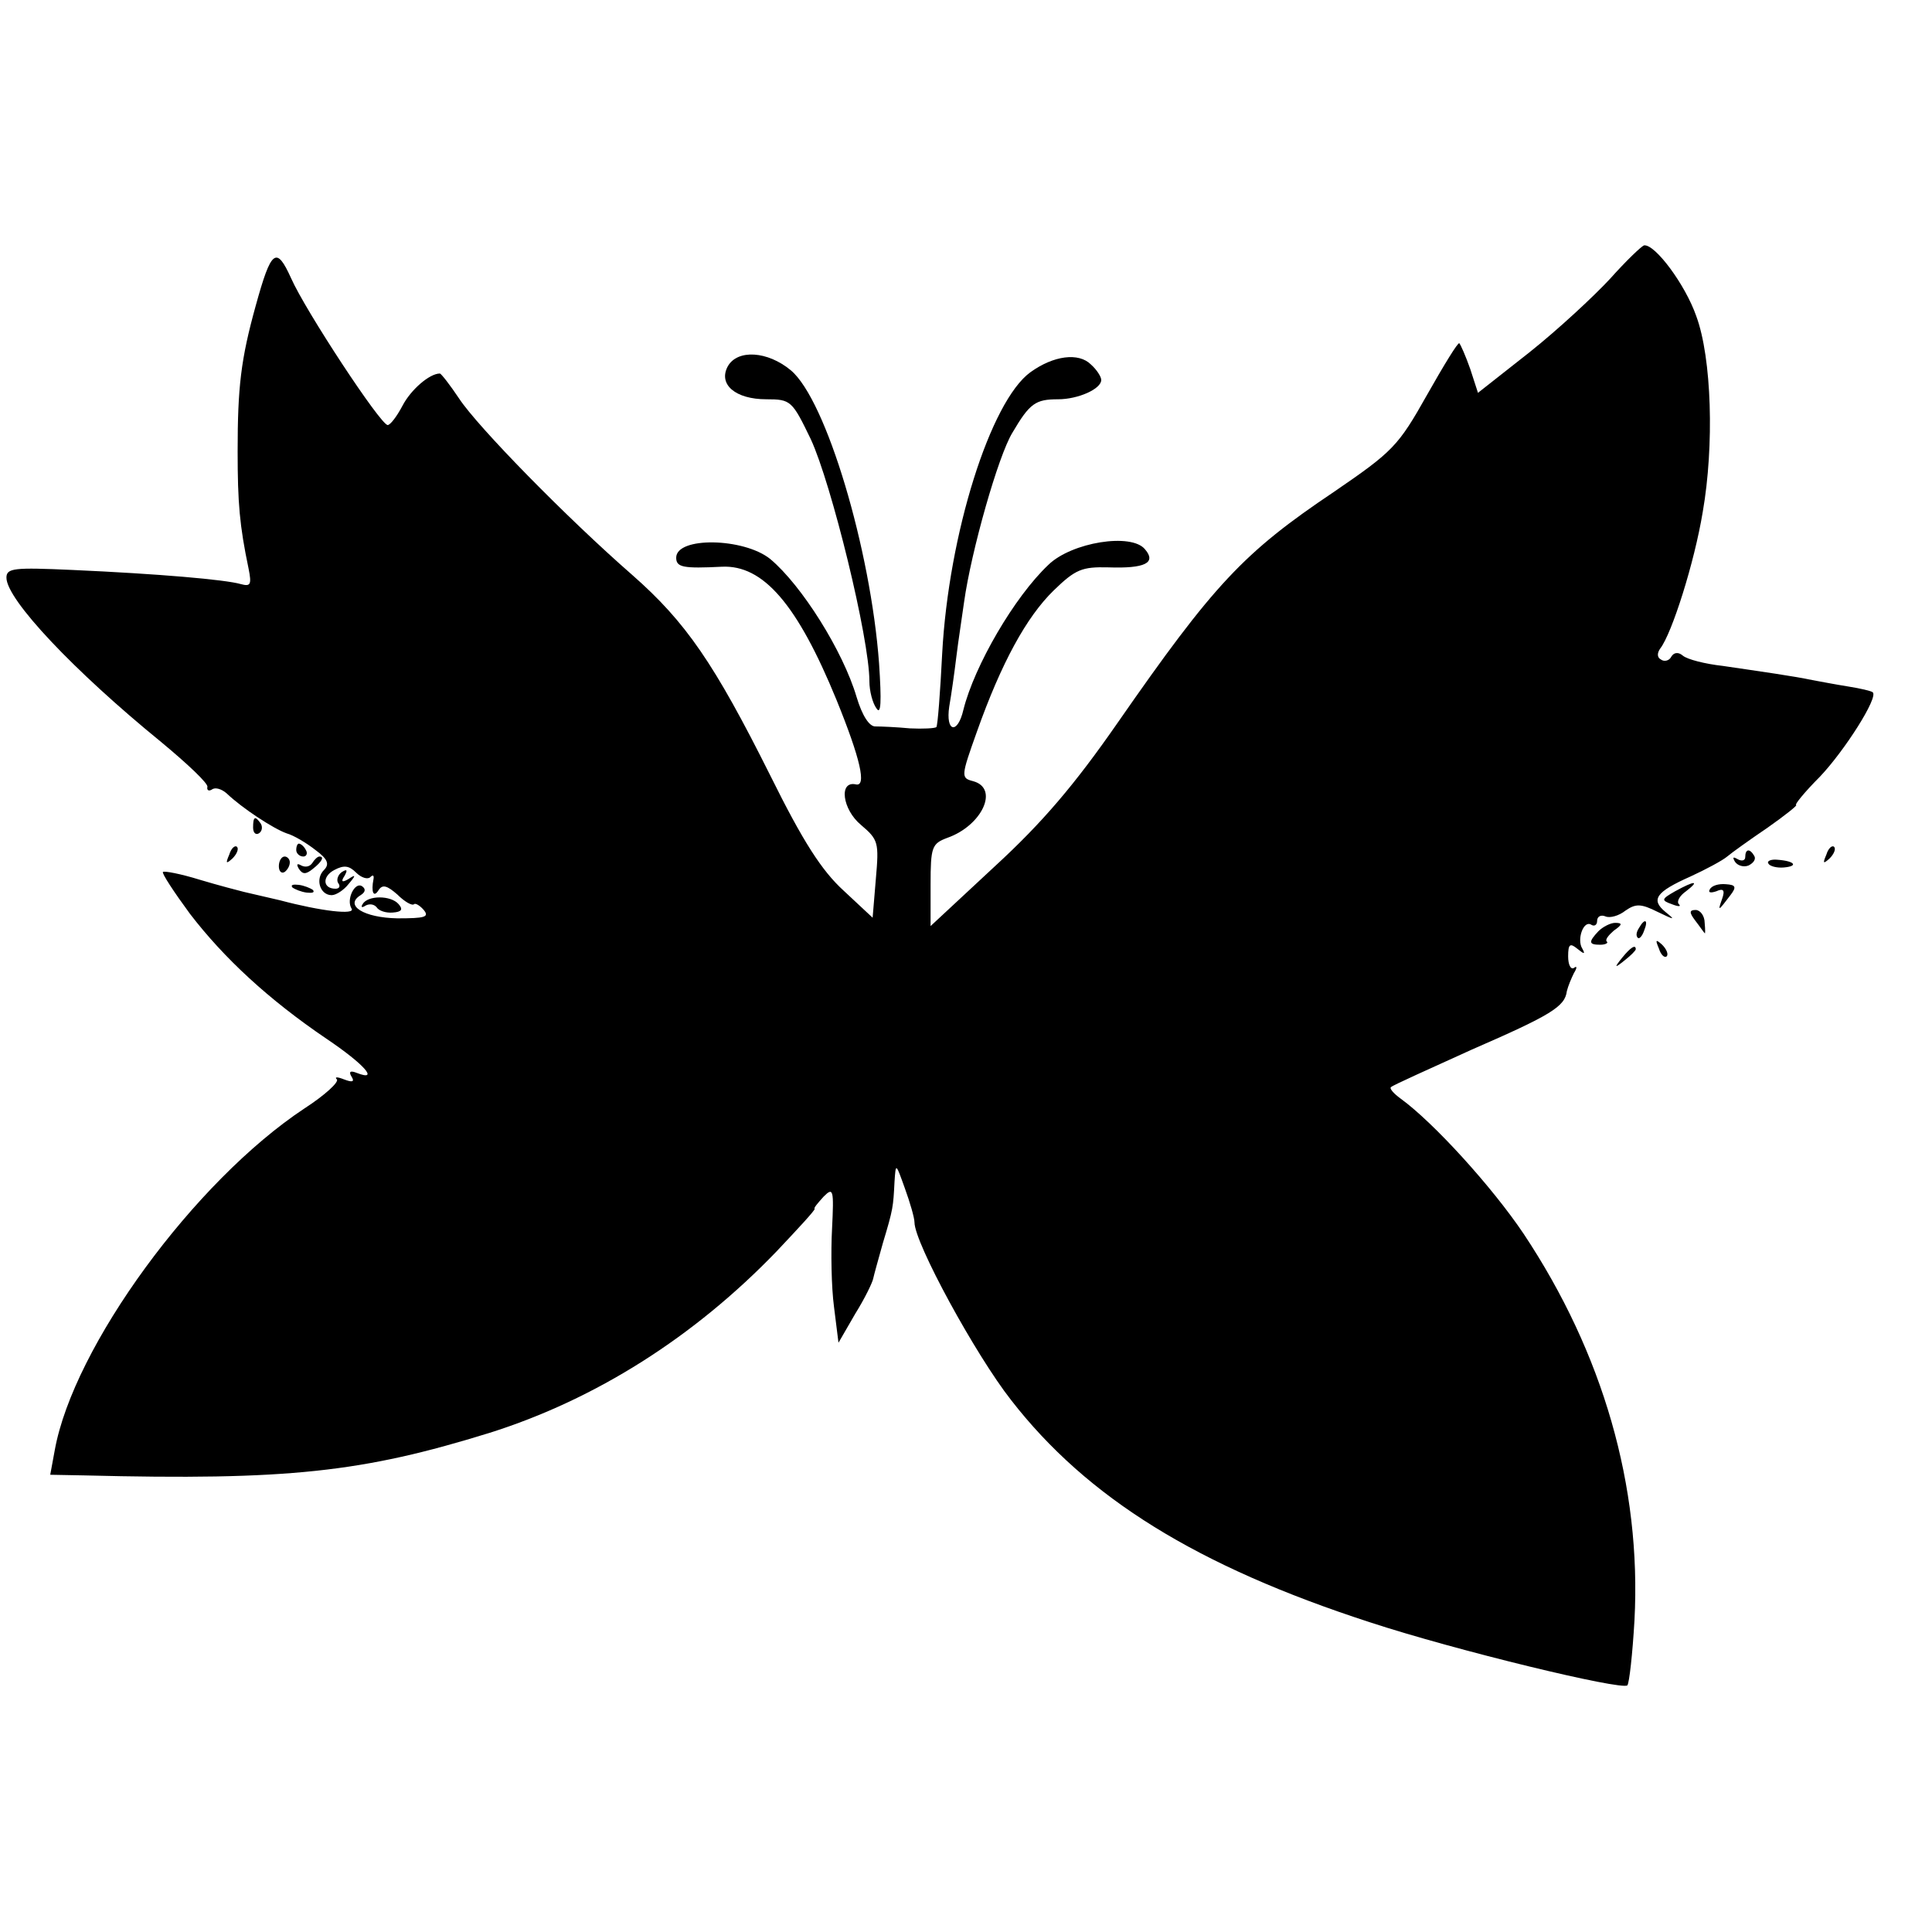
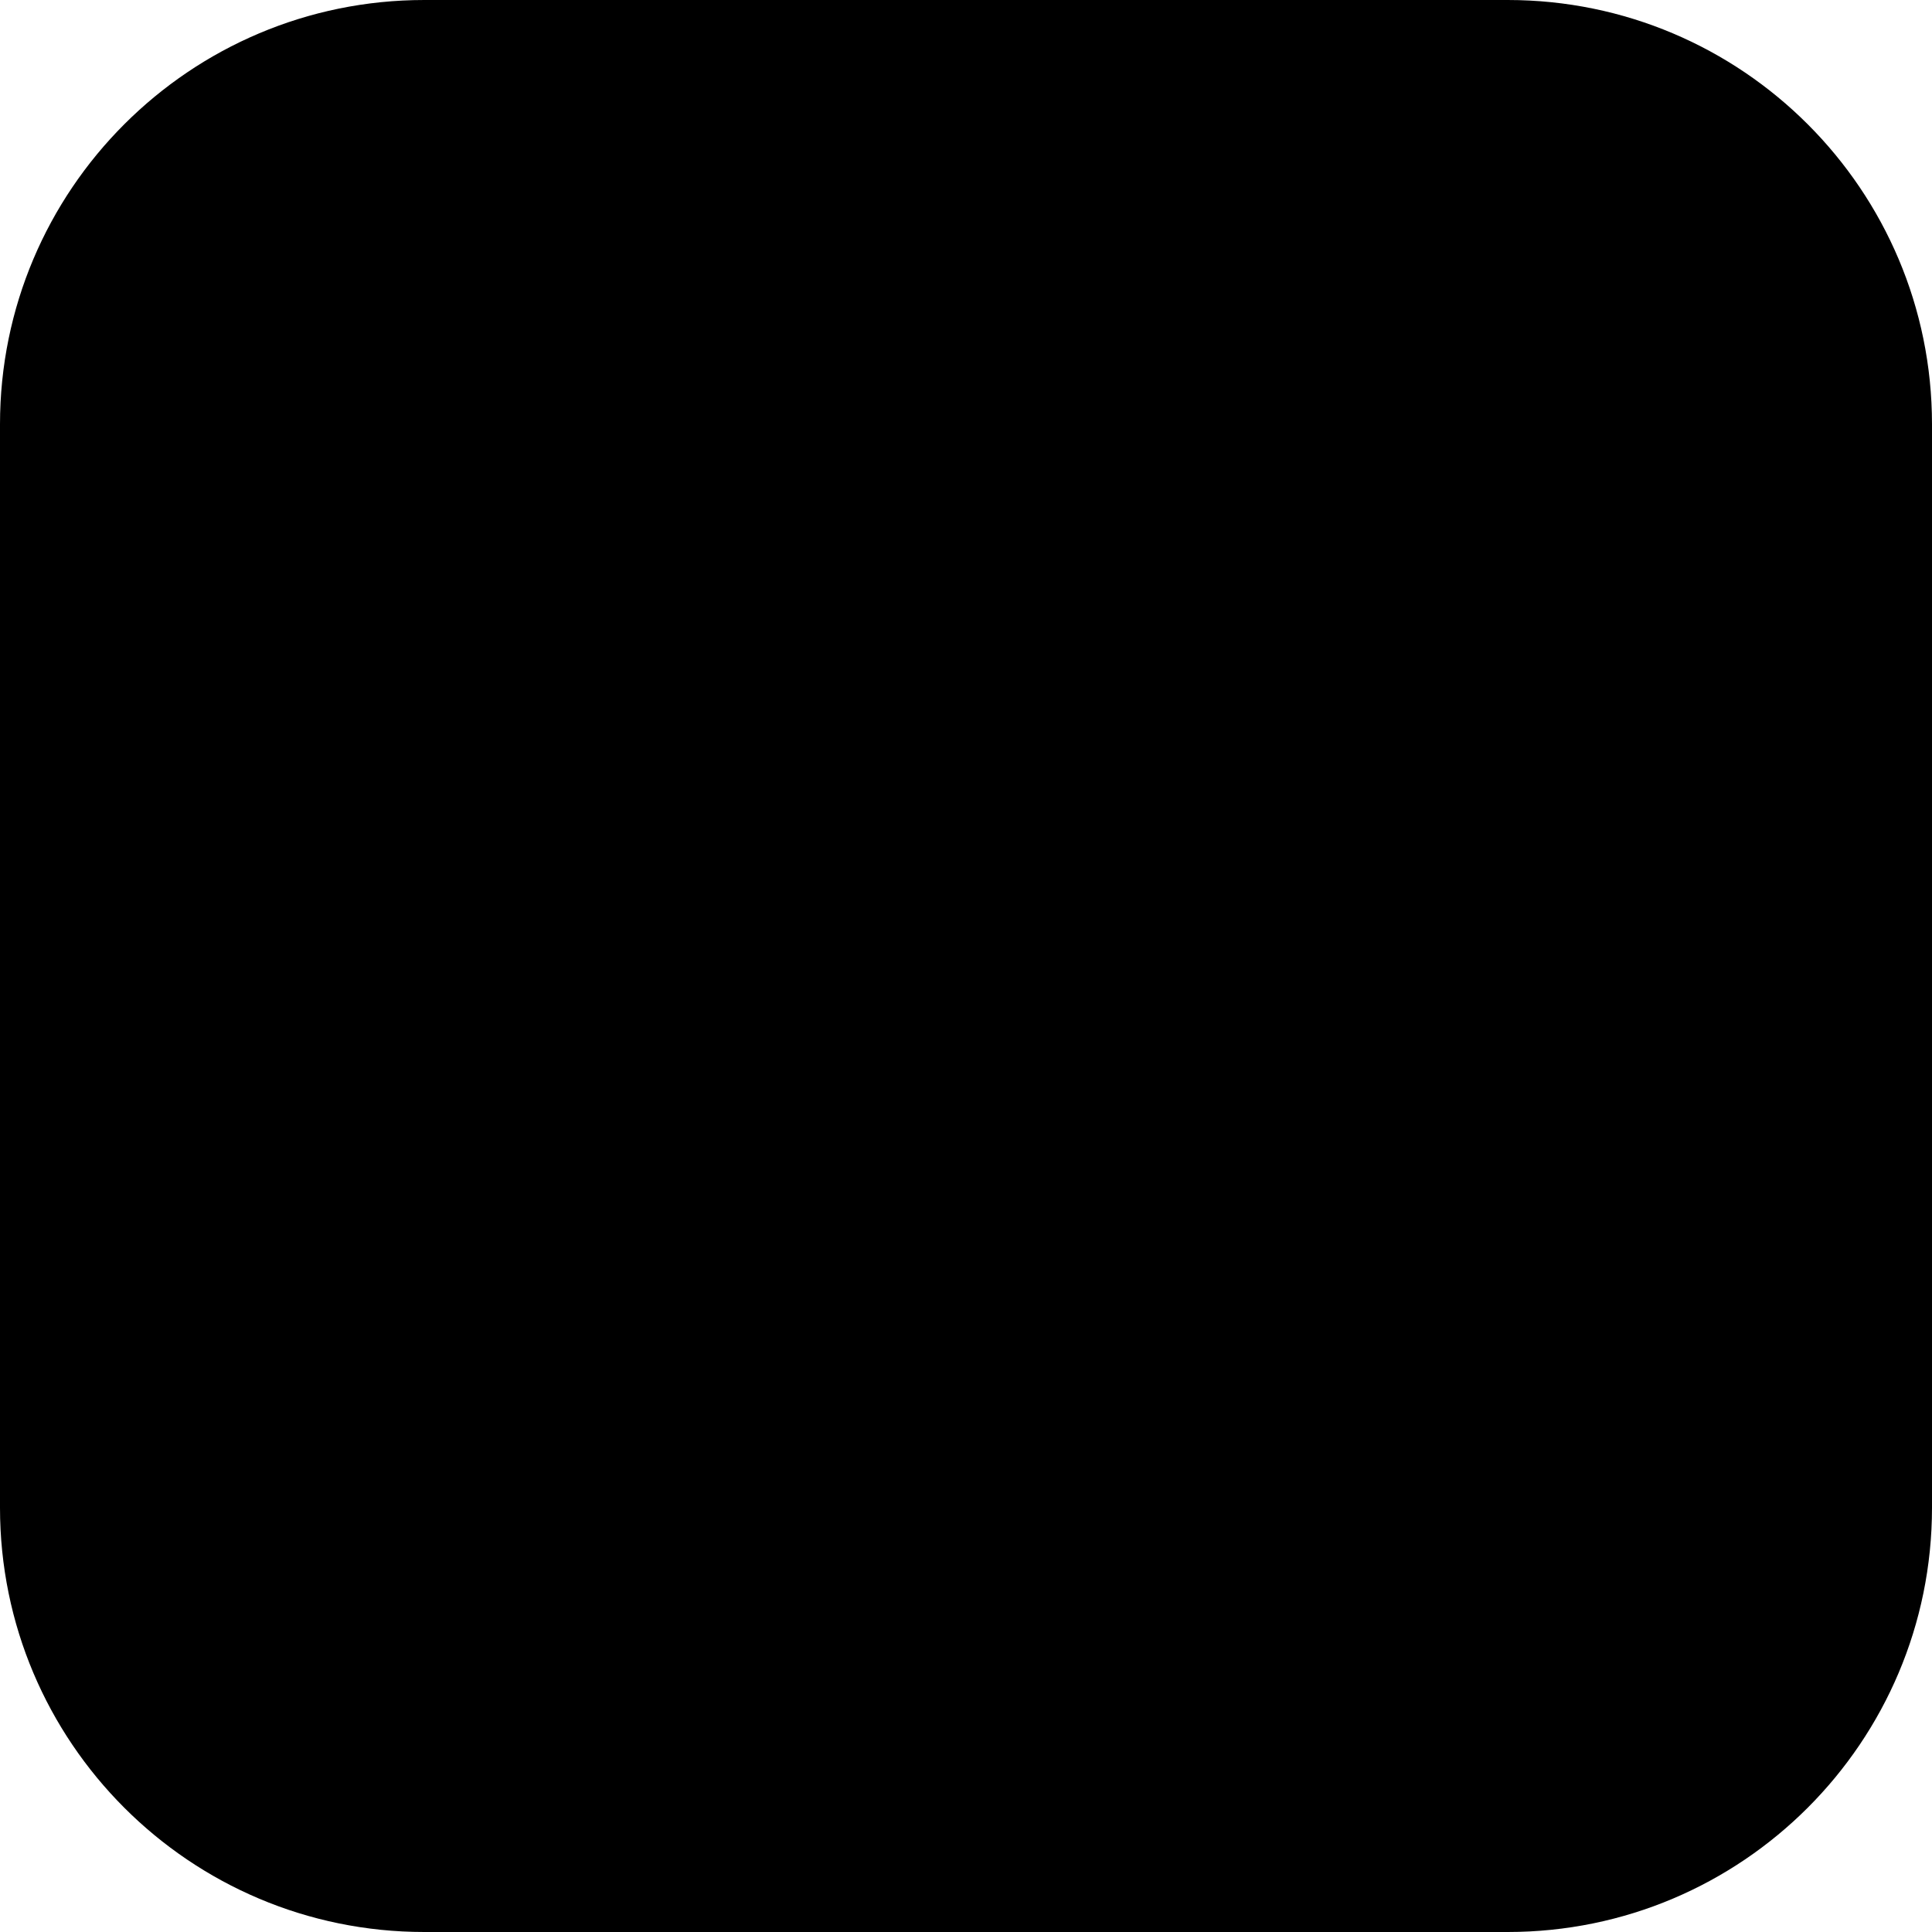
- <svg xmlns="http://www.w3.org/2000/svg" version="1" width="400" height="400" viewBox="0 0 300 300">
-   <path d="M250 43.3c-2.5 2.7-8.1 7.9-12.5 11.4l-8 6.3-1.2-3.7c-.7-2-1.5-3.8-1.7-4-.2-.2-2.4 3.4-5 8-4.5 8-5.3 8.8-14.5 15.1-14 9.4-18.6 14.3-33.6 35.9-6.6 9.5-11.6 15.4-19 22.2l-10 9.3v-6.4c0-5.9.2-6.4 2.6-7.3 5.4-1.9 8.1-7.7 4-8.8-1.9-.5-1.9-.7.6-7.7 3.8-10.7 7.7-17.8 11.9-21.9 3.4-3.3 4.4-3.7 8.5-3.6 5.7.2 7.5-.7 5.7-2.8-2.1-2.6-11.4-1.1-15 2.4-5.3 5-11.5 15.7-13.2 22.5-.9 3.9-2.8 3.5-2.2-.5.3-1.7.8-5.2 1.1-7.7.3-2.5.9-6.3 1.2-8.5 1.1-7.9 5.3-22.7 7.5-26.3 2.7-4.6 3.6-5.2 7.1-5.2 3.1 0 6.7-1.6 6.7-3 0-.5-.7-1.6-1.6-2.4-1.9-1.9-5.8-1.4-9.4 1.2-6.2 4.5-12.7 25.1-13.7 43.7-.3 6-.7 11.2-.9 11.4-.2.2-2.1.3-4.1.2-2.1-.2-4.5-.3-5.4-.3-.9 0-2-1.6-2.9-4.6-2.1-7.1-8.5-17.3-13.4-21.4-4.1-3.3-14.6-3.5-14.6-.2 0 1.5 1.1 1.7 7.1 1.4 6.4-.3 11.7 5.8 17.8 20.7 3.7 9.1 4.7 13.5 3 13.1-2.7-.6-2.1 3.9.8 6.3 2.7 2.3 2.8 2.7 2.3 8.4l-.5 6-4.5-4.2c-3.4-3.1-6.3-7.6-11.4-17.9-8.7-17.4-13.1-23.8-21.4-31.1-10.2-8.9-24-23-26.9-27.4-1.4-2.1-2.8-3.9-3-3.9-1.6 0-4.5 2.5-5.8 5-.9 1.7-1.9 3-2.3 3-1.1 0-12.8-17.8-15-22.8-2.3-5.1-3.1-4.4-5.5 4.3-2.3 8.3-2.8 12.6-2.8 22.6 0 8 .3 11.5 1.7 18.2.5 2.5.3 2.8-1.2 2.4-2.4-.7-12.8-1.6-26.2-2.2-9-.4-10.2-.3-10.2 1.2 0 3.4 10.5 14.5 24 25.5 4.1 3.4 7.4 6.5 7.2 7-.1.5.2.7.7.4.5-.4 1.5-.1 2.3.6 2.4 2.3 7.3 5.5 9.3 6.2 1.1.3 3.1 1.5 4.5 2.6 1.9 1.4 2.2 2.2 1.3 3.1-1.4 1.4-.6 3.9 1.2 3.9.7 0 1.9-.8 2.6-1.7 1.2-1.4 1.2-1.6 0-.8-1 .6-1.2.4-.6-.5.5-.9.4-1.1-.4-.6-.6.4-.9 1.2-.6 1.7.4.5.2.9-.4.9-2 0-2.1-1.9-.2-2.9 1.5-.8 2.3-.7 3.4.4.8.8 1.8 1.1 2.2.7.4-.4.6-.3.5.3-.4 2 0 3 .8 1.7.6-.9 1.3-.7 2.9.7 1.1 1.1 2.3 1.8 2.6 1.5.2-.2.9.2 1.5.9.9 1.1.2 1.3-4.1 1.3-5.2-.1-8.3-2-5.7-3.6.8-.5.8-1 .2-1.4-1.1-.7-2.5 2.1-1.6 3.5.6 1-4.7.4-11.1-1.3-2.2-.5-4.7-1.1-5.6-1.3-.8-.2-3.9-1-6.9-1.9-2.9-.9-5.5-1.4-5.7-1.2-.2.2 1.7 3.1 4.2 6.5 5.3 6.9 12.2 13.3 21.2 19.4 5.8 3.9 8.3 6.7 4.7 5.3-1-.4-1.3-.2-.8.6s.1.9-1.2.4c-1-.4-1.5-.4-1.1 0 .4.4-1.9 2.5-5 4.5-17.1 11.3-35.9 37-38.8 53.1l-.7 3.8 5.3.1c31.7.8 43.2-.5 62.9-6.6 16.5-5.2 31.8-14.9 44.6-28.2 3.3-3.5 6-6.4 5.9-6.6-.2-.1.5-.9 1.4-1.9 1.5-1.5 1.6-1.1 1.3 5-.2 3.6-.1 9.1.3 12.1l.7 5.6 2.6-4.5c1.5-2.4 2.7-4.9 2.8-5.5.1-.5.8-3 1.5-5.5 1.6-5.3 1.6-5.6 1.8-9.5.2-3 .2-2.9 1.6 1 .8 2.2 1.5 4.6 1.5 5.3 0 3.2 9.5 20.6 15 27.6 11.8 15.2 28.9 25.8 55.7 34.5 13.4 4.4 39.1 10.6 40 9.8.3-.4.8-4.9 1.1-10.1 1.1-20.8-4.9-41.5-17.2-60-4.9-7.3-14-17.3-19.1-21-1.1-.8-1.8-1.6-1.5-1.8.3-.3 5.9-2.8 12.5-5.8 12.4-5.4 14.5-6.7 14.8-9.1.2-.8.7-2 1.1-2.8.5-.8.5-1.2 0-.8-.5.3-.9-.5-.9-1.8 0-1.9.3-2.1 1.4-1.2 1.1.9 1.3.9.8 0-.9-1.4.2-4.5 1.4-3.7.5.3.9 0 .9-.6 0-.7.6-1 1.3-.7.7.3 2.1-.1 3.1-.9 1.6-1.1 2.4-1.1 5 .2 2.7 1.3 2.8 1.3 1.2 0-2.3-1.9-1.5-3.1 3.9-5.5 2.4-1.1 5-2.5 5.7-3.1.7-.6 3.5-2.6 6.3-4.5 2.7-1.9 4.7-3.5 4.4-3.5-.3 0 1.3-2 3.7-4.4 3.8-4 9.1-12.3 8.2-13.1-.2-.2-1.9-.6-3.8-.9-1.9-.3-4.5-.8-5.6-1-2.8-.6-7.8-1.3-13.9-2.2-2.7-.3-5.5-1-6.2-1.6-.7-.6-1.4-.5-1.8.2-.3.6-1.1.8-1.6.4-.6-.3-.6-1-.1-1.7 1.8-2.3 5.3-13.3 6.6-21.2 1.8-10.3 1.4-23.9-1-30.4-1.7-4.9-6.4-11.2-8.1-11-.4.1-2.8 2.4-5.3 5.2z" />
-   <path d="M113 56.9c-1.5 2.8 1.2 5.1 6 5.1 3.8 0 4 .2 6.9 6.2 3.2 6.9 9.1 30.9 9.1 37.6 0 1.5.5 3.4 1.1 4.2.7 1.1.8-1 .4-7-1.3-17.7-8.2-40.9-13.7-45.5-3.6-3-8.3-3.3-9.8-.6zM39.3 128.5c0 .8.4 1.2.9.9.5-.3.6-1 .3-1.5-.9-1.3-1.2-1.1-1.2.6zM35.6 132.7c-.6 1.4-.5 1.5.5.6.7-.7 1-1.5.7-1.8-.3-.3-.9.2-1.2 1.2zM46 132c0 .5.5 1 1.1 1 .5 0 .7-.5.4-1-.3-.6-.8-1-1.1-1-.2 0-.4.4-.4 1zM283.6 132.7c-.6 1.4-.5 1.5.5.6.7-.7 1-1.5.7-1.8-.3-.3-.9.2-1.2 1.2zM271 133.1c0 .5-.5.7-1.2.3-.7-.4-.8-.3-.4.4.4.6 1.3.9 2.1.6.8-.4 1.2-1 .9-1.5-.7-1.2-1.4-1.1-1.4.2zM43.3 134.5c0 .8.4 1.2.9.9.4-.3.8-.9.8-1.5 0-.5-.4-.9-.8-.9-.5 0-.9.7-.9 1.5zM48.5 134c-.4.6-1.1.7-1.7.4-.7-.4-.8-.2-.4.5.6.9 1.1.9 2.2 0 1.4-1.1 1.8-1.9 1-1.9-.3 0-.8.5-1.1 1zM274.6 134.1c.2.4 1.3.7 2.4.6 2.3-.2 1.7-1-1-1.2-1-.1-1.7.2-1.4.6zM45.4 137.8c.4.3 1.4.7 2.2.8.9.1 1.3 0 1-.4-.4-.3-1.4-.7-2.2-.8-.9-.1-1.3 0-1 .4zM260.1 138.4c-2.1 1.2-2.2 1.4-.5 2 1 .4 1.5.4 1.1 0-.4-.4.1-1.3 1.1-2 2.2-1.7 1.4-1.7-1.7 0zM265.5 138.1c-.3.5.1.6 1 .3 1.1-.5 1.4-.2.9 1.2-.7 2-.6 1.9 1.3-.6 1-1.3.8-1.6-.7-1.7-1.1-.1-2.2.2-2.5.8zM56.3 140.4c-.3.5-.1.6.5.2.6-.3 1.3-.2 1.7.3.3.5 1.4.9 2.5.8 1.4-.1 1.6-.5.9-1.3-1.2-1.4-4.8-1.4-5.6 0zM263.2 142.9c.7.9 1.3 1.8 1.5 2 .1.2.1-.5 0-1.6 0-1.1-.7-2-1.4-2-1 0-1 .4-.1 1.6zM248.2 144.6c-1.6 1.7-1.5 2.1.3 2.1.8 0 1.3-.3 1-.5-.3-.3.3-1 1.1-1.7 1.3-.9 1.4-1.2.2-1.2-.7 0-1.9.6-2.6 1.3zM254.5 144.1c-.4.6-.5 1.2-.2 1.5.2.3.7-.2 1-1.1.7-1.7.1-2-.8-.4zM257.6 147.3c.3 1 .9 1.5 1.2 1.2.3-.3 0-1.1-.7-1.8-1-.9-1.1-.8-.5.6zM251.9 148.7c-1.3 1.6-1.2 1.7.4.4.9-.7 1.7-1.5 1.7-1.7 0-.8-.8-.3-2.1 1.3z" />
+ <svg xmlns="http://www.w3.org/2000/svg" viewBox="0 0 469 469" width="469" height="469" fill="none">
+   <rect width="469" height="469" rx="103" fill="#000000" />
+   <g transform="translate(-833.50,-3.50)">
+     <path d="M1052.00,412.92C1049.53,412.47 1044.21,411.63 1040.18,411.06C1036.15,410.50 1032.35,409.71 1031.72,409.32C1031.09,408.94 1028.76,408.30 1026.54,407.92C1022.72,407.25 1021.19,406.78 1011.50,403.27C1004.64,400.78 994.75,396.53 992.00,394.88C991.17,394.39 989.94,393.77 989.25,393.49C986.01,392.21 985.31,391.85 982.50,390.00C980.85,388.91 978.83,387.71 978.00,387.33C974.70,385.81 957.03,371.86 949.60,364.91C938.89,354.90 924.08,336.98 920.65,329.89C920.28,329.12 919.11,327.15 918.05,325.50C916.16,322.55 913.32,316.90 910.25,310.00C909.40,308.07 908.09,305.31 907.35,303.85C906.61,302.39 906.00,300.33 906.00,299.29C906.00,298.24 905.34,296.51 904.53,295.44C903.72,294.37 903.05,292.46 903.03,291.18C903.01,289.91 902.50,287.94 901.90,286.81C901.29,285.67 900.42,282.44 899.96,279.62C899.50,276.80 898.57,272.25 897.90,269.50C897.10,266.21 896.67,255.29 896.66,237.50C896.64,214.73 896.90,209.79 898.30,206.00C899.22,203.53 899.99,200.15 900.02,198.50C900.05,196.85 900.71,194.38 901.50,193.00C902.29,191.62 902.96,189.15 903.00,187.50C903.03,185.85 903.72,183.63 904.53,182.56C905.34,181.49 906.00,179.84 906.00,178.89C906.00,177.94 906.64,175.89 907.42,174.33C908.20,172.77 911.02,167.01 913.67,161.51C925.53,136.97 943.70,115.11 966.56,97.86C972.03,93.74 977.17,90.05 978.00,89.67C978.83,89.29 980.85,88.11 982.50,87.05C984.15,86.00 987.52,84.17 990.00,82.99C992.48,81.82 995.17,80.44 996.00,79.92C996.83,79.41 998.17,78.72 999.00,78.40C999.83,78.07 1001.85,77.22 1003.50,76.50C1006.30,75.27 1009.42,74.10 1018.00,71.03C1019.92,70.35 1023.30,69.41 1025.50,68.96C1027.70,68.50 1031.30,67.68 1033.50,67.13C1045.00,64.24 1051.26,63.58 1070.11,63.25C1086.22,62.97 1092.18,63.23 1097.42,64.45C1101.11,65.30 1105.33,66.00 1106.81,66.00C1109.24,65.99 1113.91,67.24 1122.50,70.20C1124.15,70.76 1126.85,71.46 1128.50,71.75C1130.15,72.04 1132.39,72.89 1133.47,73.64C1134.56,74.39 1136.21,75.00 1137.14,75.00C1138.64,75.00 1142.31,76.56 1147.00,79.17C1147.83,79.64 1149.17,80.27 1150.00,80.58C1150.83,80.89 1152.17,81.56 1153.00,82.08C1153.83,82.59 1155.17,83.27 1156.00,83.58C1156.83,83.89 1158.17,84.56 1159.00,85.08C1159.83,85.59 1161.17,86.31 1162.00,86.67C1162.83,87.04 1165.14,88.61 1167.14,90.17C1169.15,91.72 1171.09,93.00 1171.45,93.00C1174.23,93.00 1196.51,113.31 1205.77,124.27C1213.97,133.99 1224.00,148.38 1224.00,150.43C1224.00,151.23 1224.43,152.15 1224.95,152.47C1226.24,153.27 1233.00,167.24 1233.00,169.11C1233.00,169.93 1233.48,171.08 1234.08,171.68C1234.67,172.27 1235.53,174.27 1235.99,176.13C1236.45,177.98 1237.28,180.85 1237.83,182.50C1241.07,192.18 1241.25,193.23 1239.86,194.11C1238.10,195.23 1176.92,195.24 1175.16,194.12C1174.42,193.65 1173.30,192.33 1172.66,191.19C1172.02,190.05 1170.50,187.30 1169.28,185.09C1162.73,173.20 1152.70,161.32 1142.44,153.29C1138.07,149.88 1134.13,147.07 1133.68,147.04C1133.23,147.02 1131.43,145.91 1129.68,144.57C1127.93,143.23 1125.37,141.66 1124.00,141.07C1122.62,140.48 1120.83,139.62 1120.00,139.16C1114.69,136.16 1112.41,135.35 1095.55,130.49C1088.39,128.42 1060.25,128.08 1053.00,129.98C1050.53,130.62 1046.61,131.49 1044.30,131.91C1041.99,132.33 1039.52,133.13 1038.80,133.70C1038.09,134.27 1036.38,134.98 1035.00,135.28C1030.93,136.18 1025.02,138.58 1023.77,139.83C1023.13,140.47 1021.82,141.00 1020.86,141.00C1019.90,141.00 1018.82,141.48 1018.46,142.06C1018.10,142.65 1016.84,143.54 1015.65,144.06C1004.58,148.87 986.47,166.55 977.28,181.52C974.59,185.90 969.00,197.70 968.97,199.06C968.95,199.85 968.28,201.37 967.47,202.44C966.66,203.51 966.00,205.25 966.00,206.31C966.00,207.37 965.35,210.32 964.55,212.87C960.75,225.04 960.76,251.15 964.56,264.59C965.35,267.39 966.01,270.54 966.03,271.59C966.05,272.64 966.72,274.37 967.53,275.44C968.34,276.51 969.00,278.05 969.00,278.87C969.00,280.20 974.33,291.50 977.31,296.48C990.75,318.92 1019.78,339.89 1044.50,345.02C1046.70,345.48 1049.85,346.39 1051.50,347.05C1055.56,348.68 1089.39,348.67 1093.50,347.04C1095.15,346.39 1098.30,345.48 1100.50,345.02C1106.18,343.84 1115.52,340.45 1120.00,337.94C1120.83,337.48 1123.53,336.10 1126.00,334.88C1128.47,333.66 1132.14,331.39 1134.14,329.83C1136.15,328.27 1138.01,327.00 1138.29,327.00C1139.24,327.00 1145.50,321.50 1152.52,314.50C1159.43,307.62 1164.66,300.57 1168.94,292.34C1170.14,290.04 1171.83,287.89 1172.72,287.56C1173.60,287.22 1188.68,286.99 1206.22,287.04C1241.93,287.16 1240.49,286.82 1237.62,294.32C1236.73,296.66 1236.00,299.30 1236.00,300.20C1236.00,301.10 1235.38,303.11 1234.62,304.67C1233.86,306.23 1232.47,309.30 1231.51,311.50C1230.56,313.70 1229.38,316.18 1228.88,317.00C1228.39,317.82 1227.77,319.06 1227.49,319.75C1226.21,322.99 1225.85,323.69 1224.00,326.50C1222.92,328.15 1221.57,330.40 1221.02,331.50C1217.27,338.90 1206.16,352.85 1195.89,363.06C1186.90,371.99 1168.26,387.00 1166.16,387.00C1165.66,387.00 1164.78,387.56 1164.21,388.25C1163.31,389.34 1153.45,394.61 1149.00,396.39C1148.17,396.72 1146.83,397.38 1146.00,397.85C1141.45,400.47 1138.02,402.00 1136.68,402.00C1135.84,402.00 1133.89,402.63 1132.33,403.40C1130.77,404.17 1126.80,405.55 1123.50,406.47C1120.20,407.39 1115.98,408.61 1114.13,409.18C1112.27,409.75 1107.77,410.61 1104.13,411.10C1100.48,411.58 1094.58,412.43 1091.00,412.97C1083.33,414.14 1058.44,414.11 1052.00,412.92z" fill="#000000" />
+     <path d="M1178.6,210.0 L1237.0,210.0 A31.0,31.0 0 0 1 1237.0,272.0 L1178.6,272.0 A31.0,31.0 0 0 1 1178.6,210.0 Z" fill="#000000" />
+   </g>
</svg>
